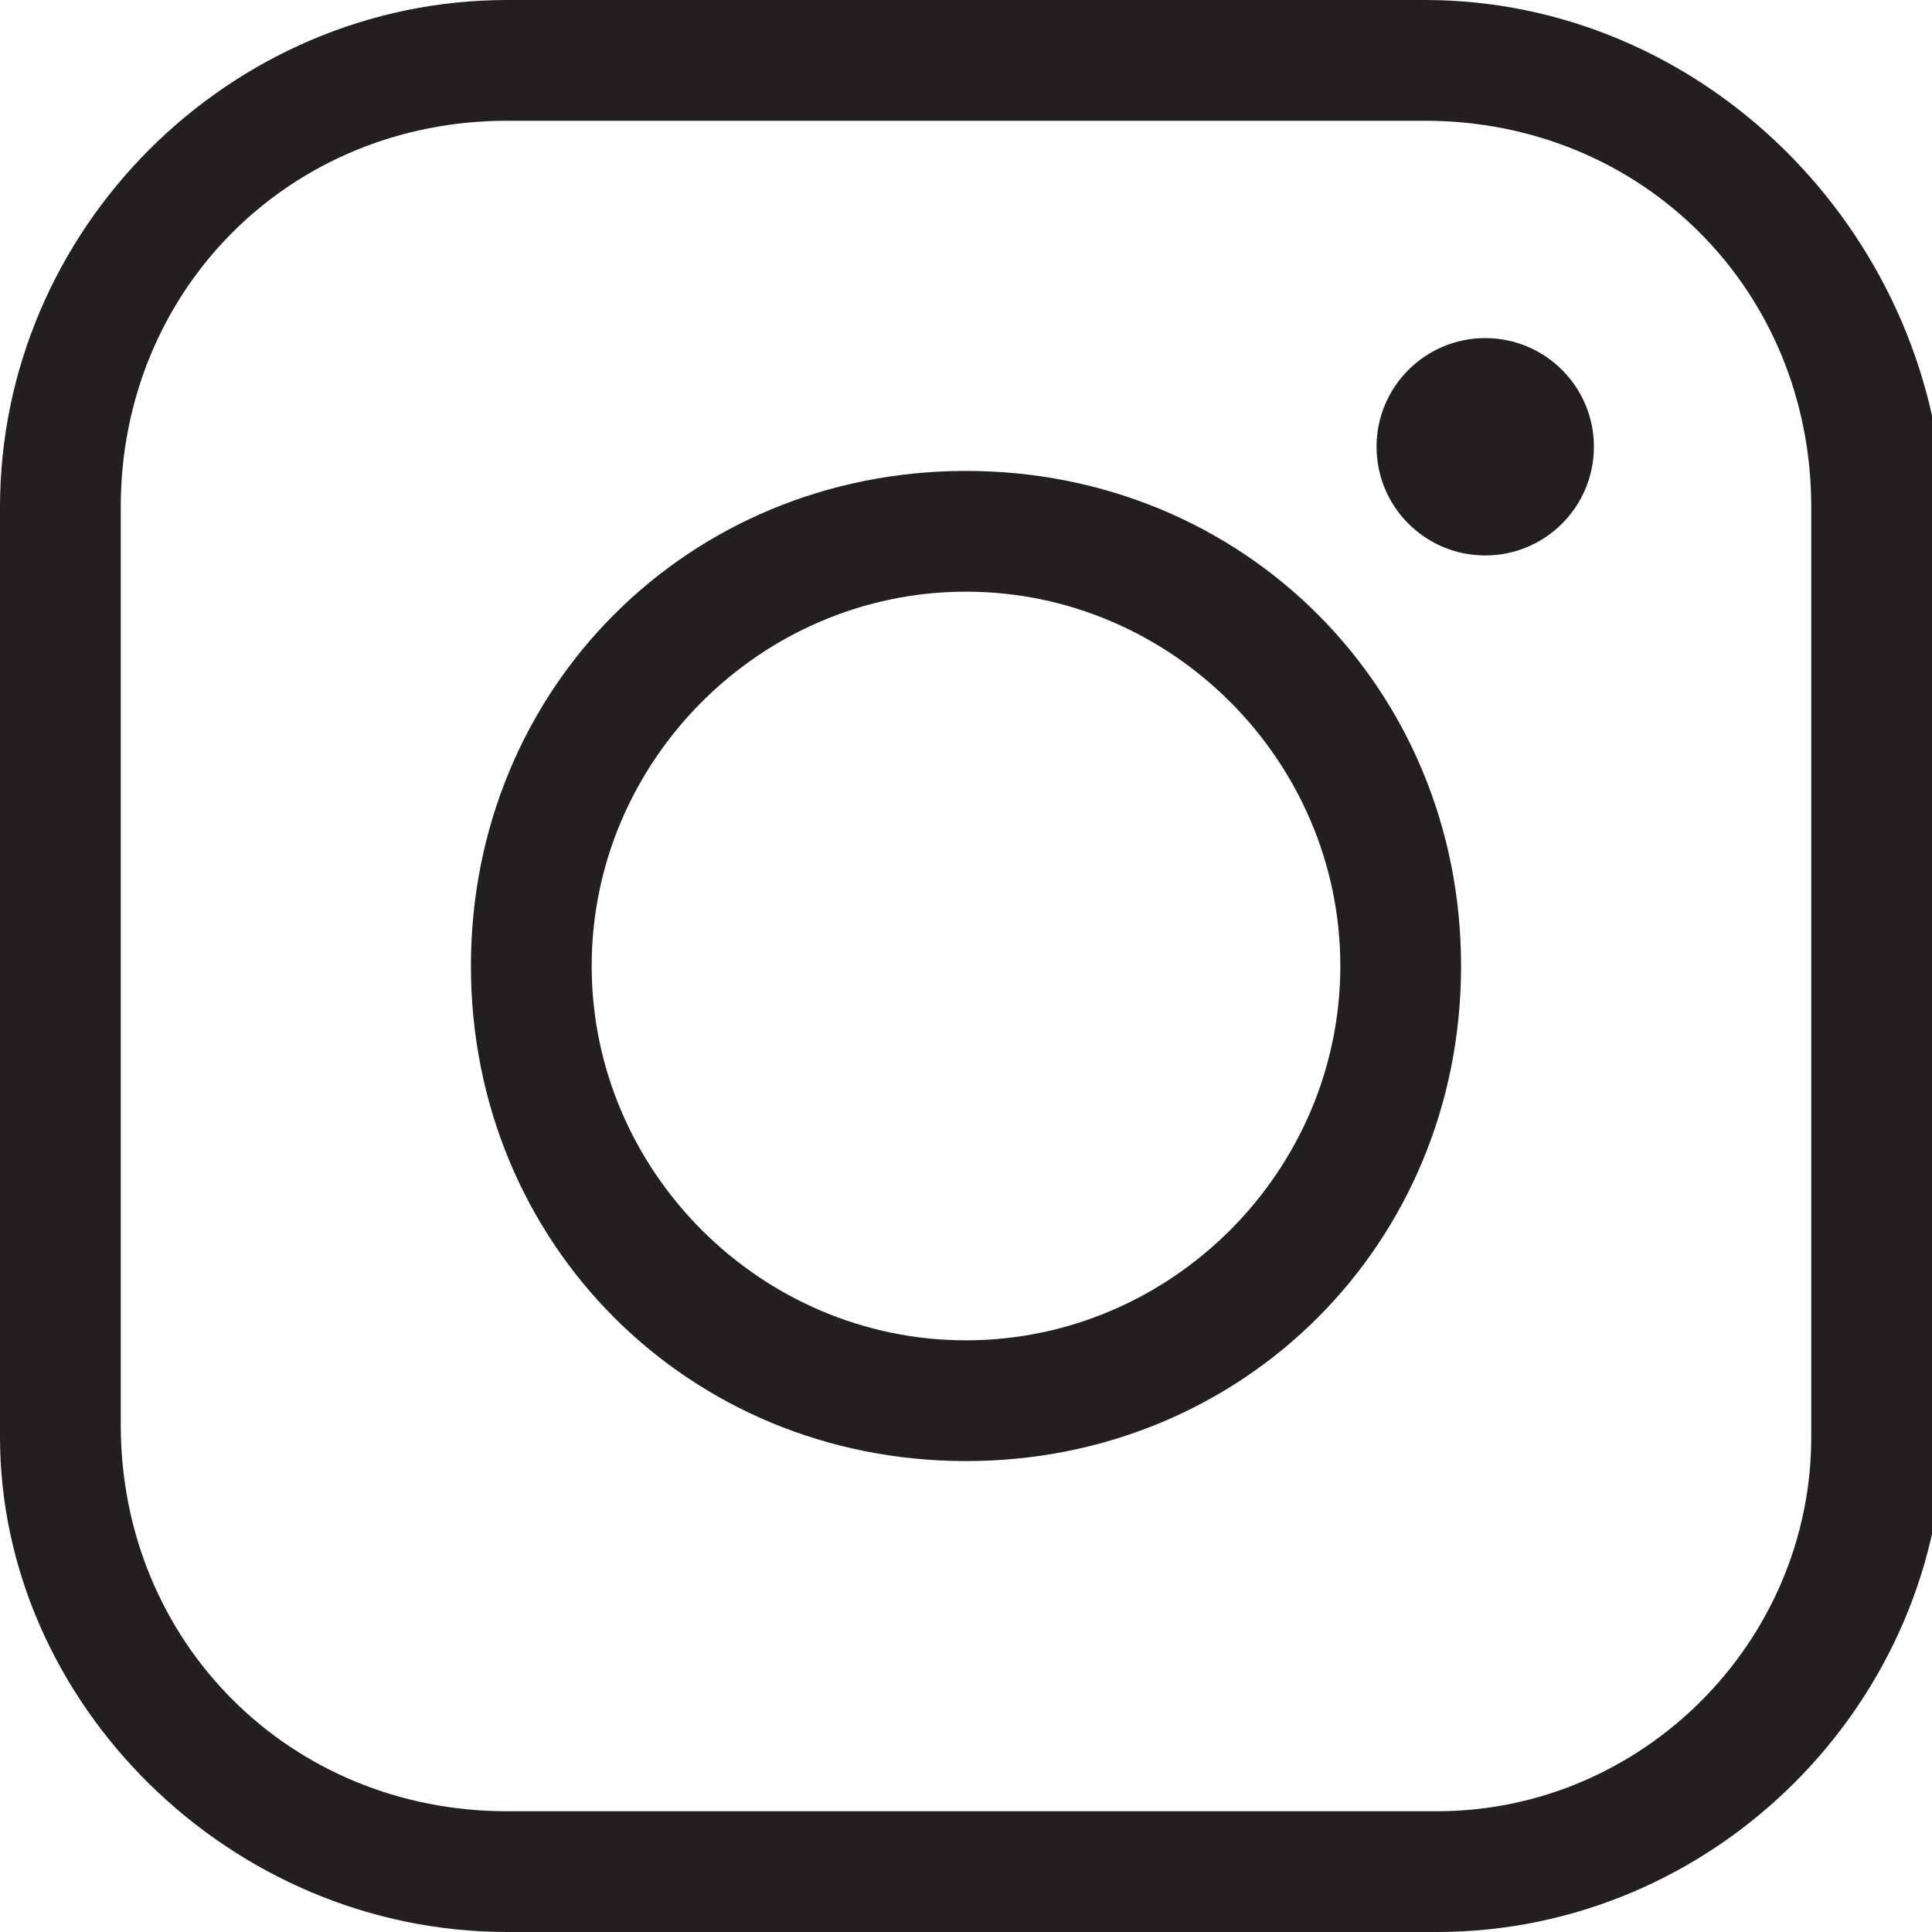
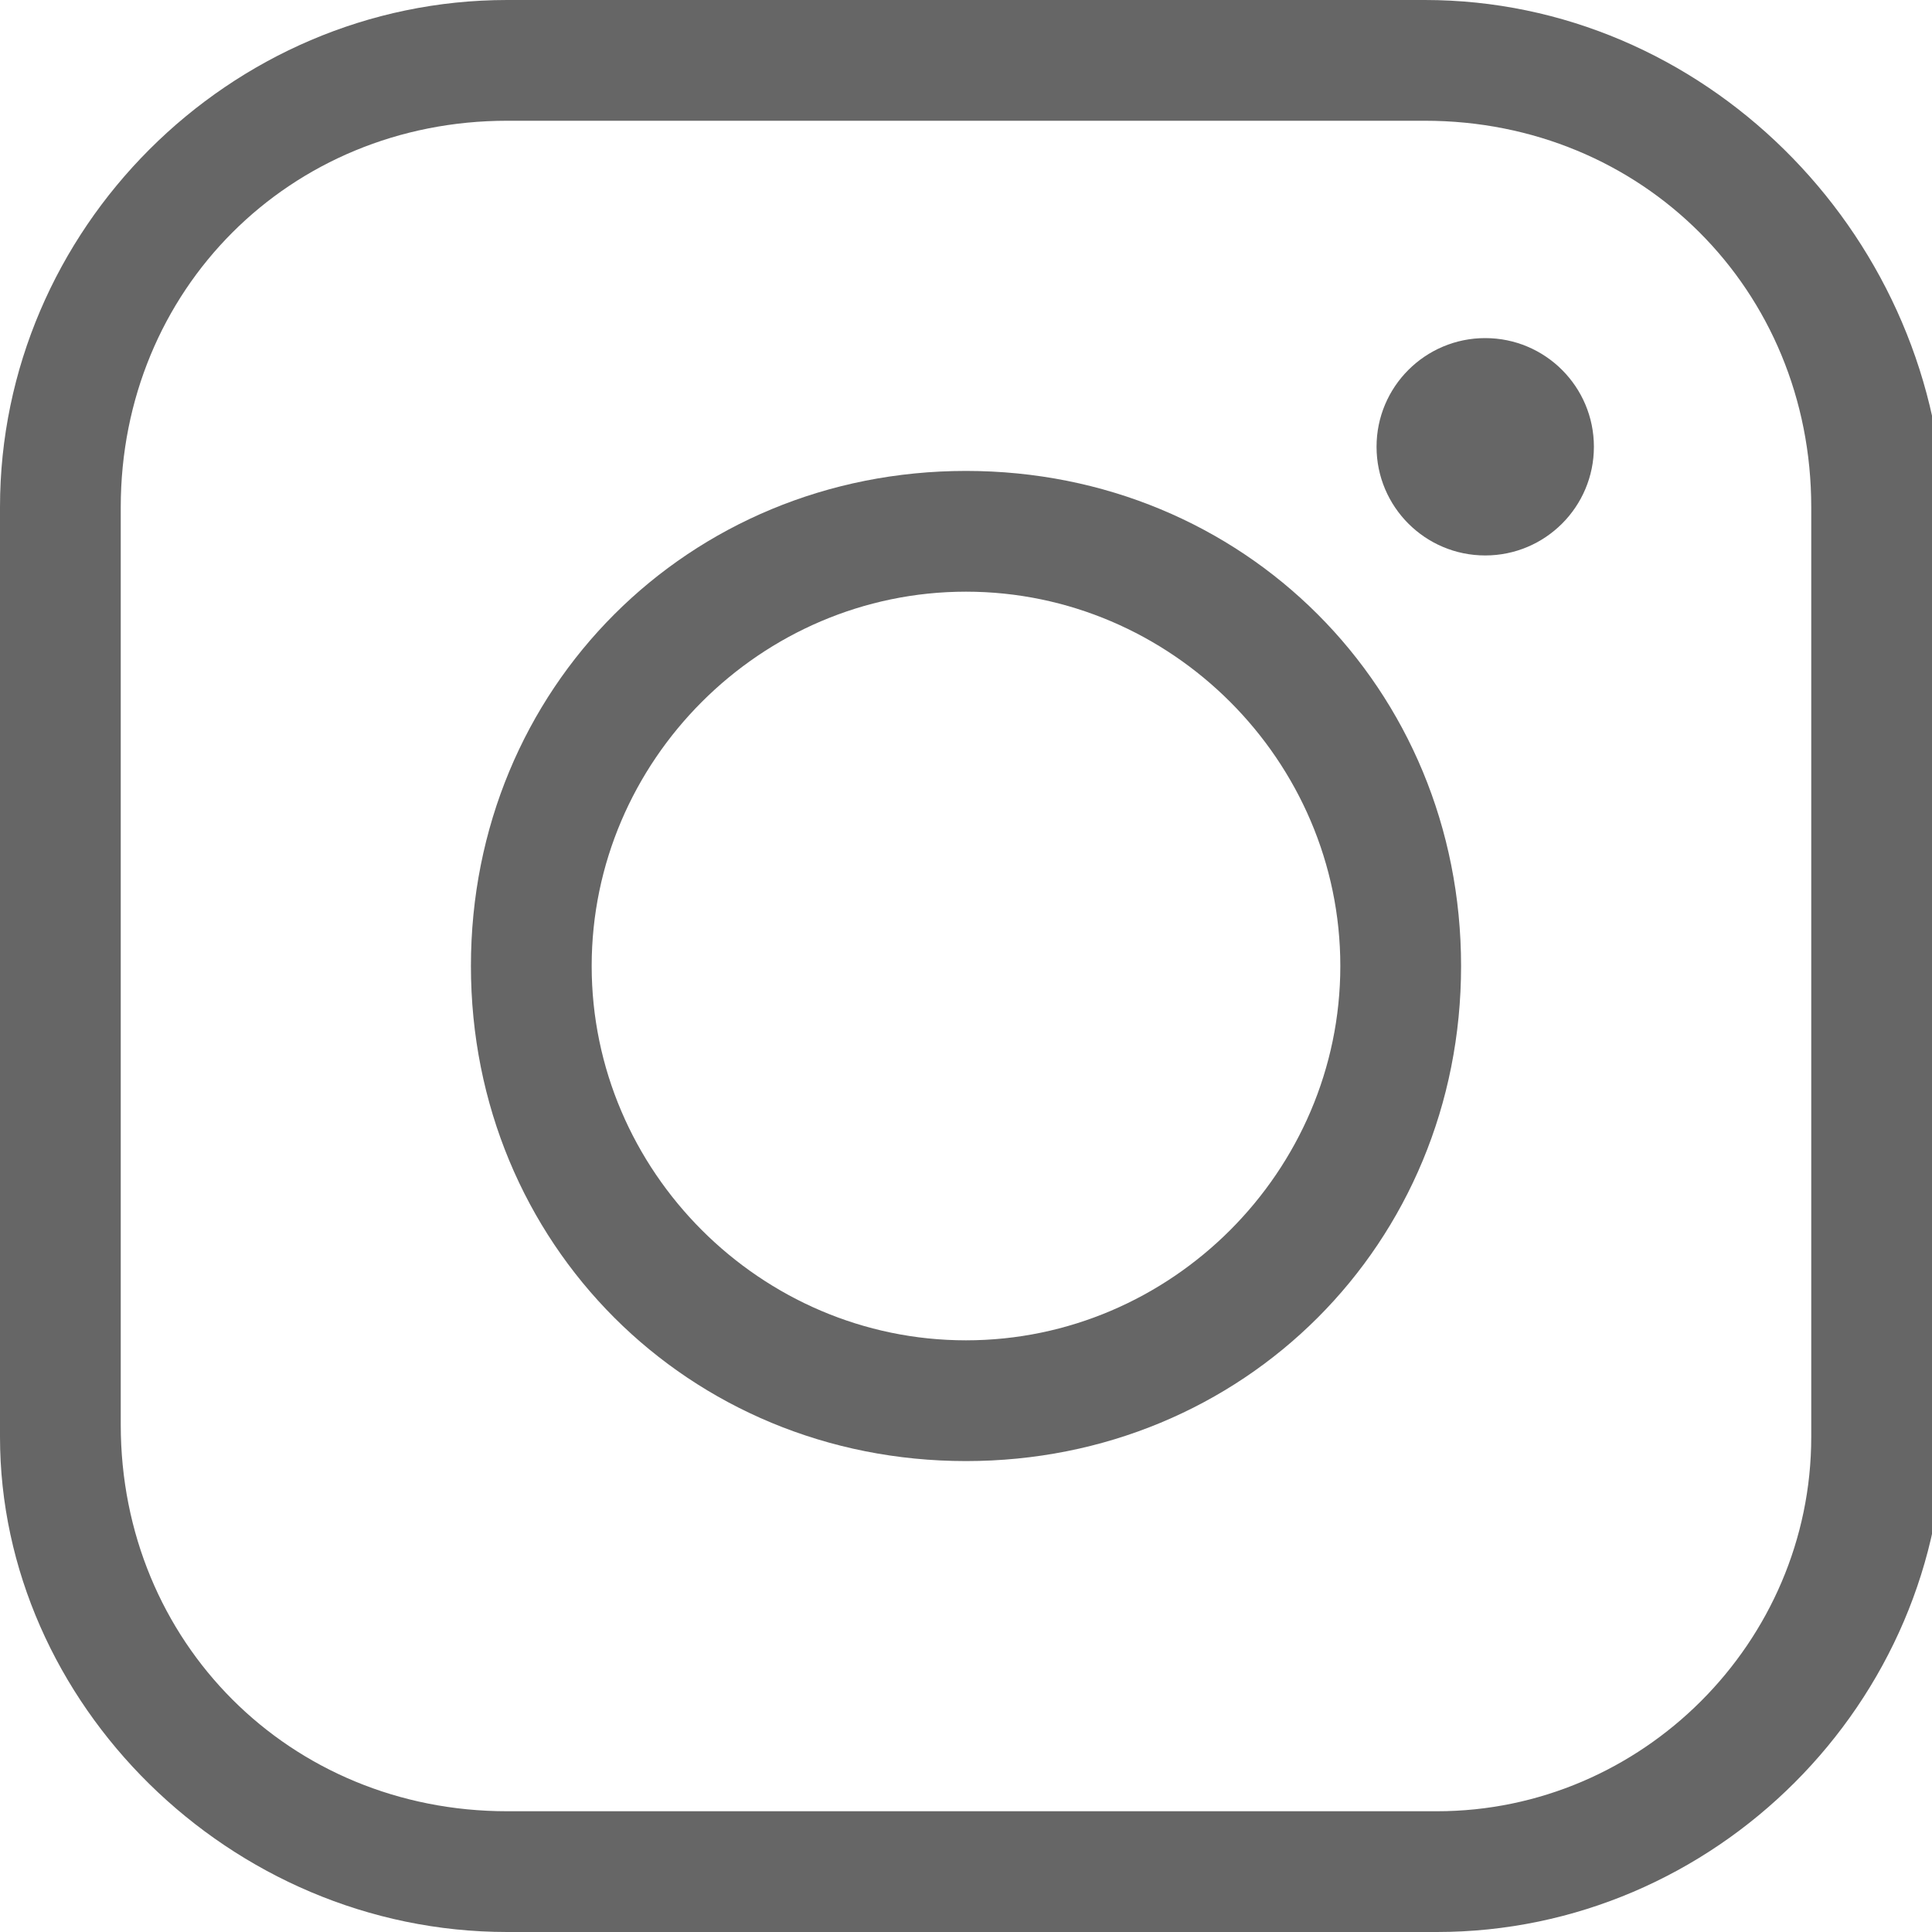
<svg xmlns="http://www.w3.org/2000/svg" fill="#666" version="1.1" id="Layer_1" x="0px" y="0px" viewBox="0 0 16 16" style="enable-background:new 0 0 16 16;" xml:space="preserve">
-   <style type="text/css">
-     .st0 {
-       fill: #231F20;
-     }
-   </style>
  <path class="st0" d="M11.8,1C13.6,1,15,2.4,15,4.2v7.7c0,1.7-1.4,3.1-3.1,3.1H4.2C2.4,15,1,13.6,1,11.8V4.2C1,2.4,2.4,1,4.2,1   L11.8,1 M11.8,0H4.2C1.9,0,0,1.9,0,4.2v7.7C0,14.1,1.9,16,4.2,16h7.7c2.3,0,4.2-1.9,4.2-4.2V4.2C16,1.9,14.1,0,11.8,0L11.8,0z" />
  <path class="st0" d="M8,4.9c1.7,0,3.1,1.4,3.1,3.1c0,1.7-1.4,3.1-3.1,3.1c-1.7,0-3.1-1.4-3.1-3.1C4.9,6.3,6.3,4.9,8,4.9 M8,3.9   C5.7,3.9,3.9,5.7,3.9,8s1.8,4.1,4.1,4.1s4.1-1.8,4.1-4.1S10.3,3.9,8,3.9L8,3.9z" />
  <circle class="st0" cx="12.3" cy="3.7" r="0.9" />
</svg>
